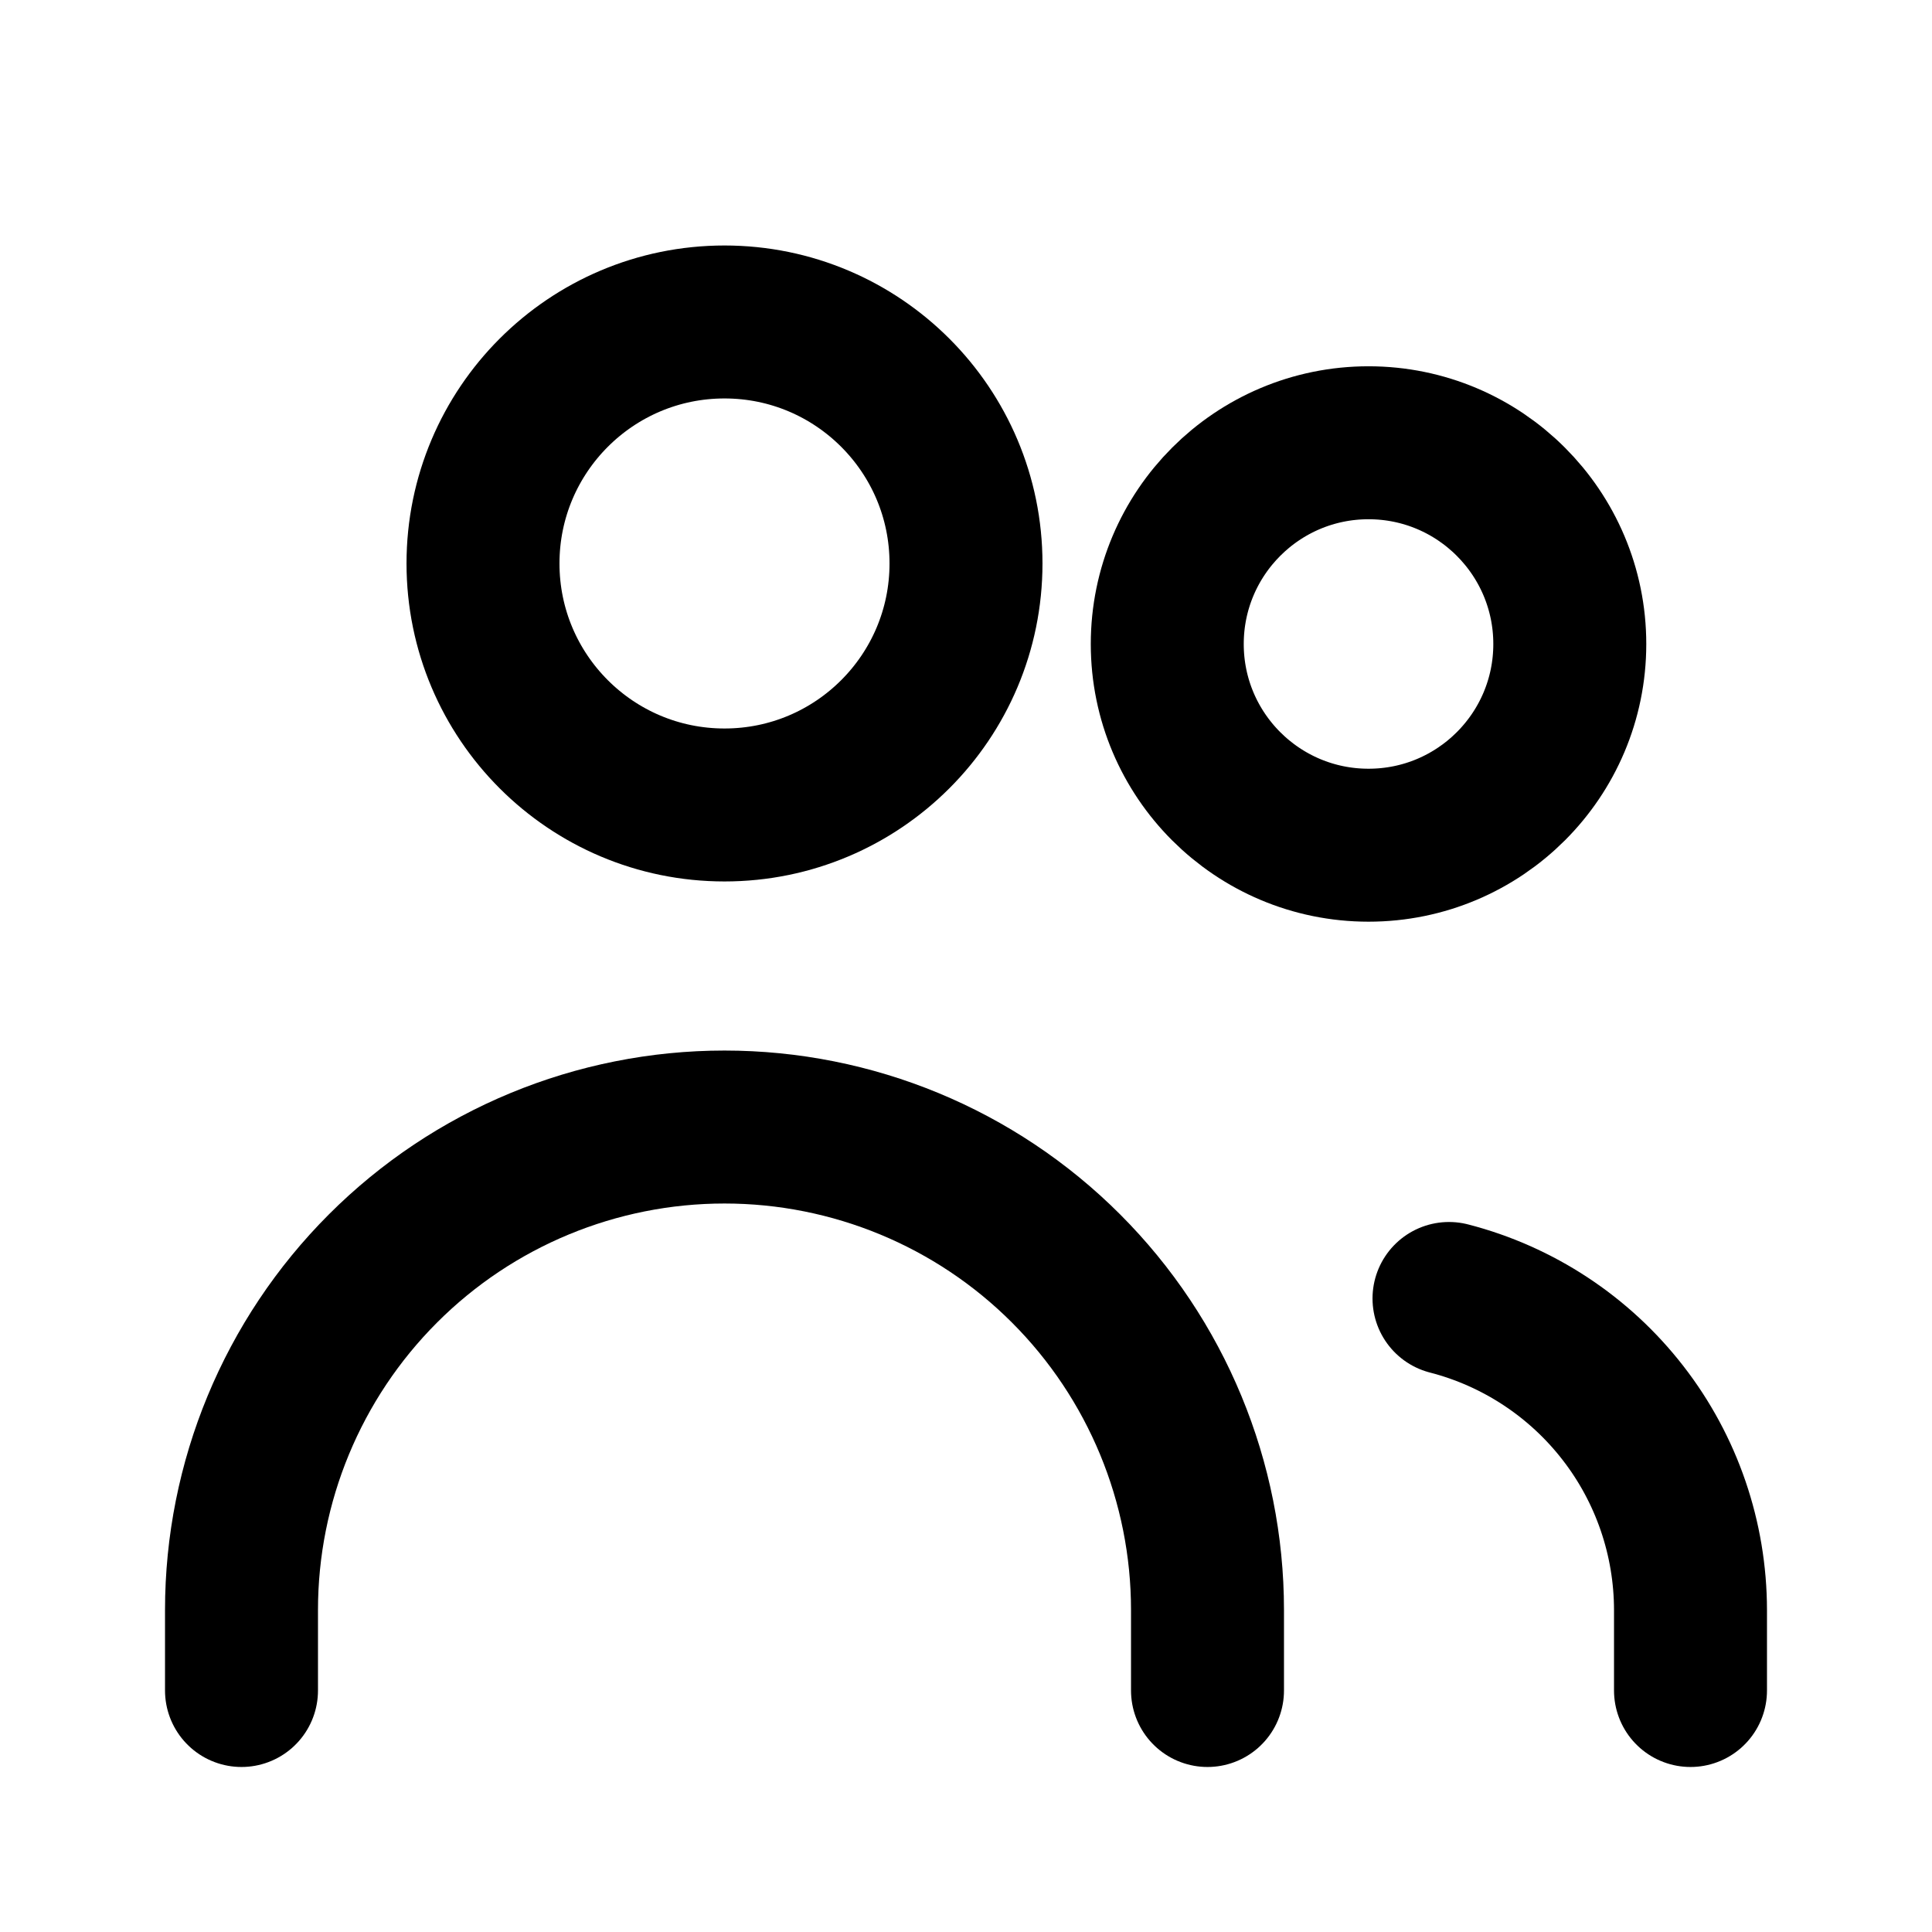
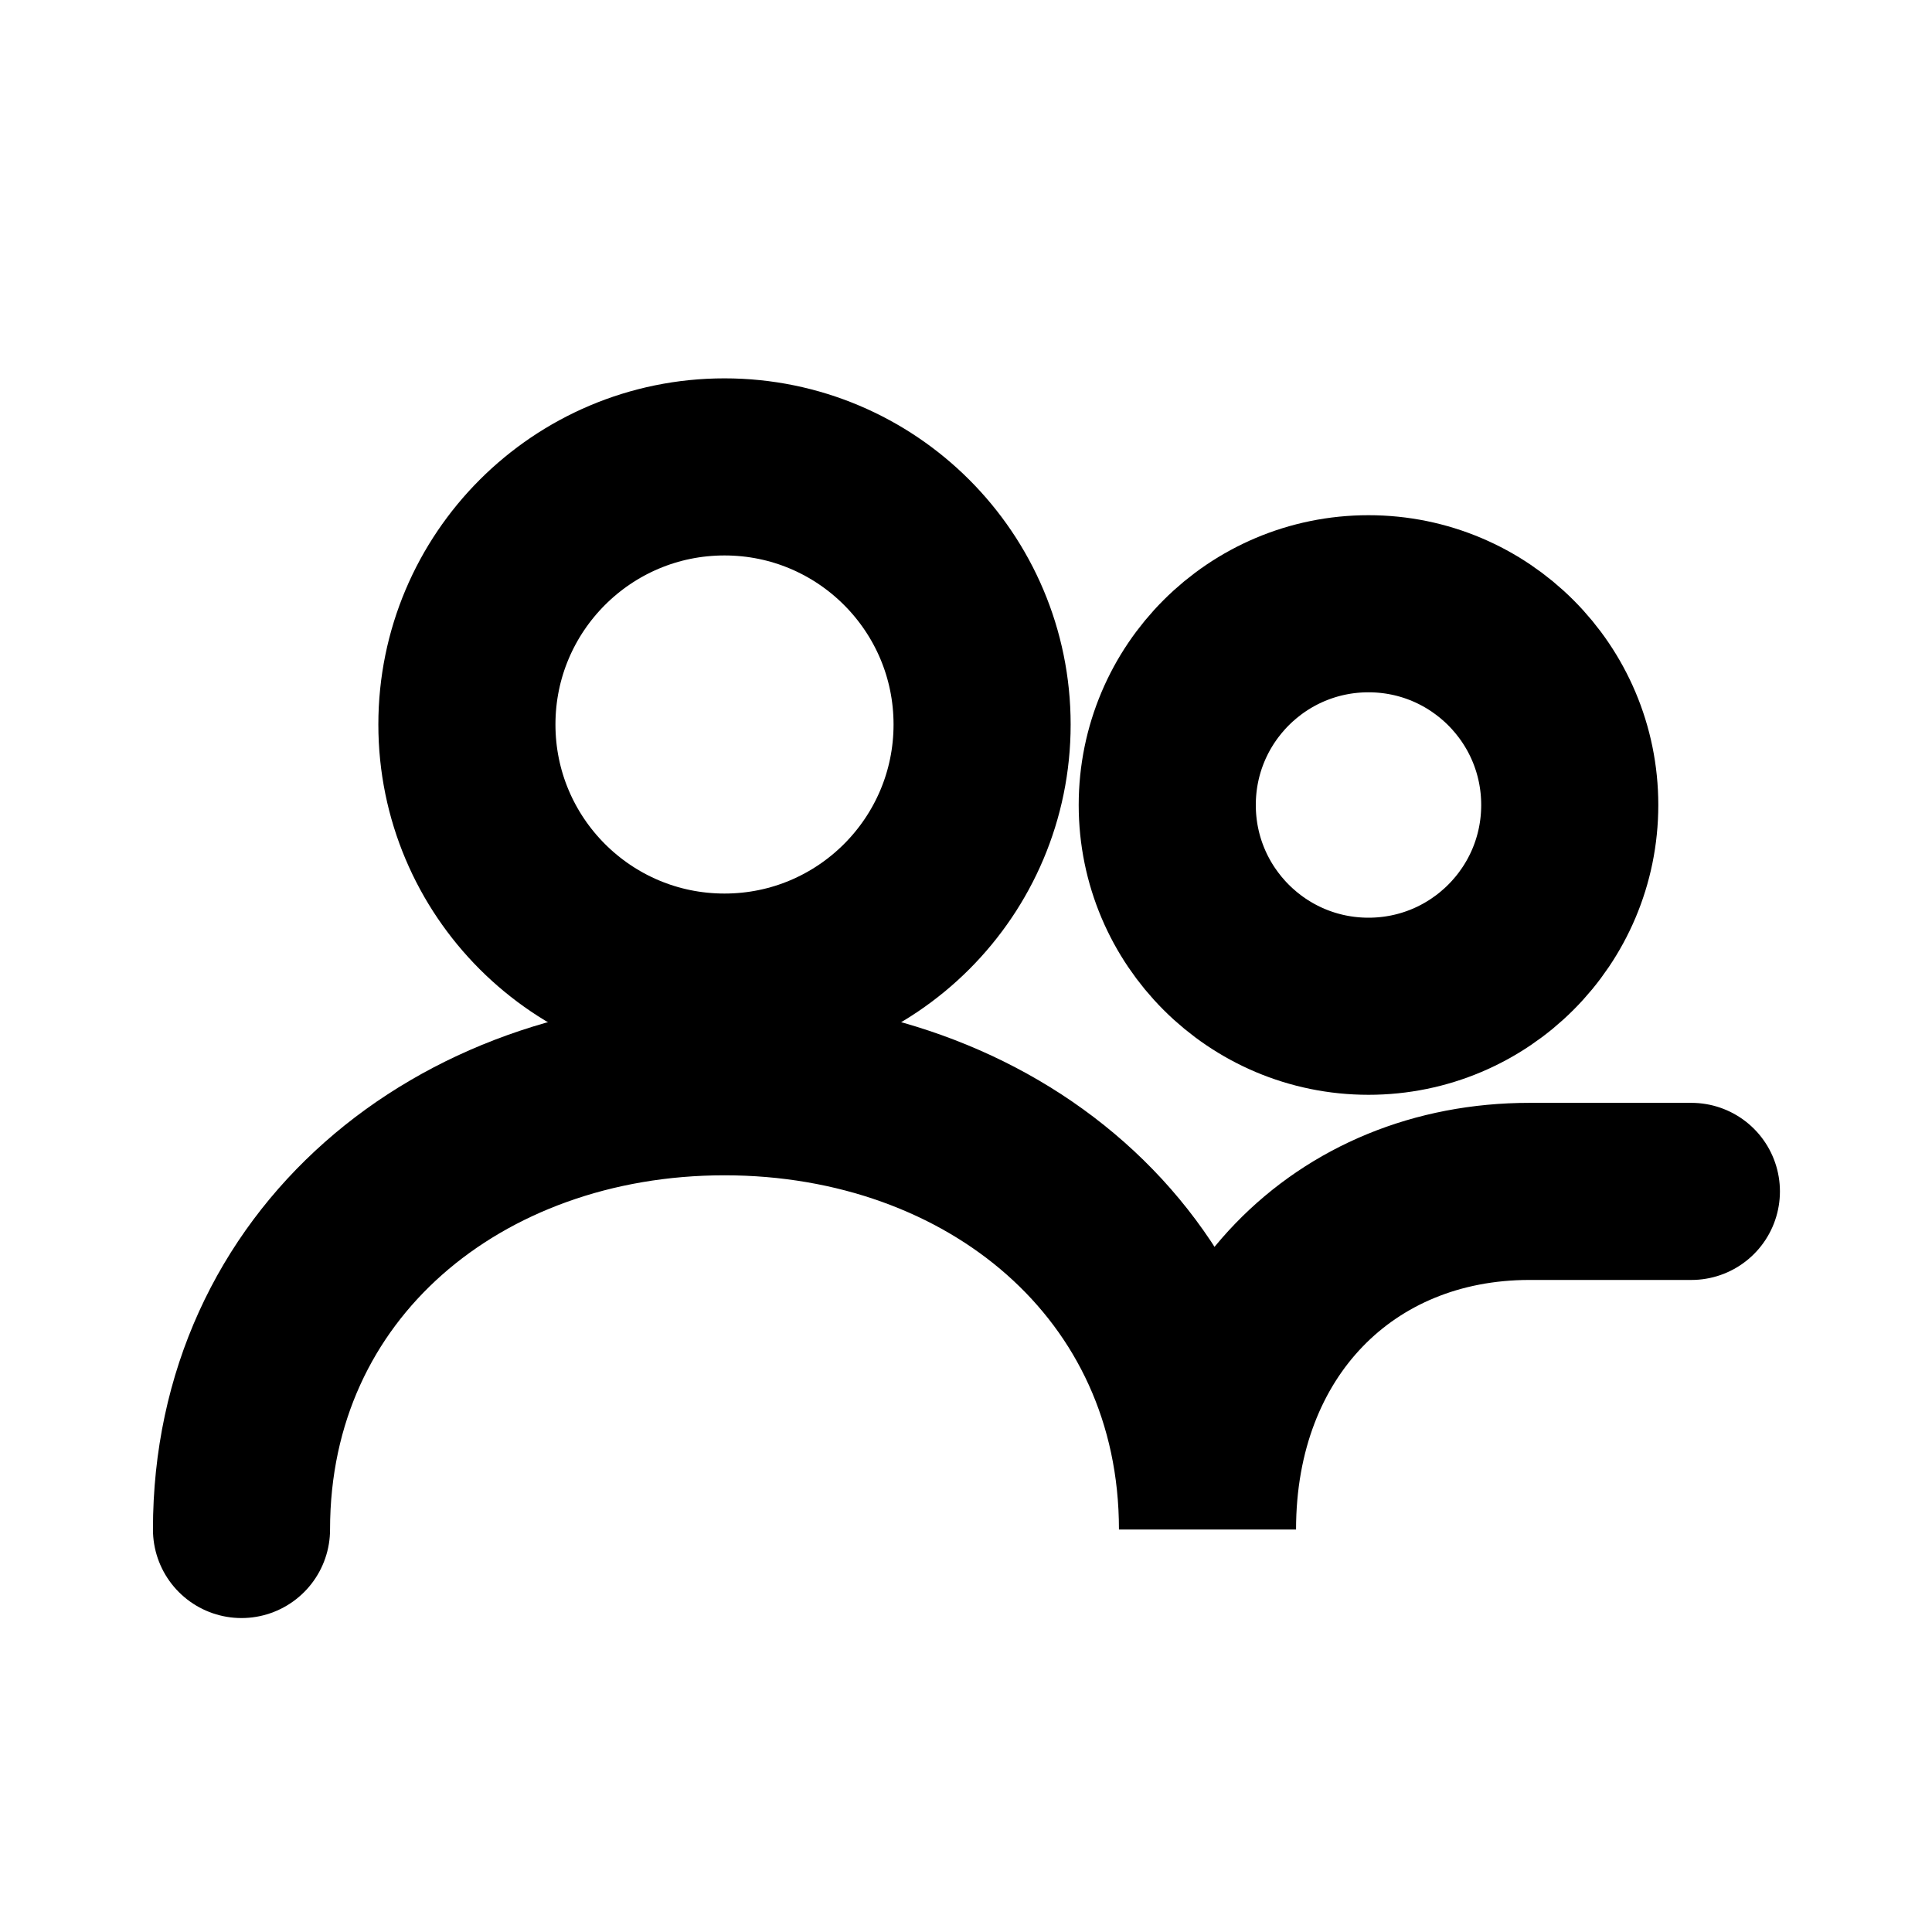
- <svg xmlns="http://www.w3.org/2000/svg" width="23" height="23" viewBox="0 0 23 23" fill="none">
-   <path d="M8.625 9.583C10.213 9.583 11.5 8.296 11.5 6.708C11.5 5.121 10.213 3.833 8.625 3.833C7.037 3.833 5.75 5.121 5.75 6.708C5.75 8.296 7.037 9.583 8.625 9.583Z" stroke="black" stroke-width="1.821" />
-   <path d="M2.875 20.125V19.167C2.875 17.642 3.481 16.179 4.559 15.101C5.637 14.022 7.1 13.417 8.625 13.417C10.15 13.417 11.613 14.022 12.691 15.101C13.769 16.179 14.375 17.642 14.375 19.167V20.125" stroke="black" stroke-width="1.821" stroke-linecap="round" />
-   <path d="M16.292 10.062C17.615 10.062 18.688 8.99 18.688 7.667C18.688 6.344 17.615 5.271 16.292 5.271C14.969 5.271 13.896 6.344 13.896 7.667C13.896 8.99 14.969 10.062 16.292 10.062Z" stroke="black" stroke-width="1.821" />
-   <path d="M20.125 20.125V19.167C20.124 18.317 19.842 17.492 19.321 16.821C18.801 16.15 18.072 15.67 17.25 15.458" stroke="black" stroke-width="1.821" stroke-linecap="round" />
+ <svg xmlns="http://www.w3.org/2000/svg" width="24" height="24" viewBox="0 0 24 24" fill="none">
+   <path d="M9 12.2C10.767 12.2 12.2 10.767 12.2 9C12.2 7.233 10.767 5.8 9 5.8C7.233 5.8 5.8 7.233 5.8 9C5.8 10.767 7.233 12.2 9 12.2Z" stroke="black" stroke-width="2.2" />
+   <path d="M17 12.5C18.381 12.5 19.5 11.381 19.5 10C19.5 8.619 18.381 7.5 17 7.5C15.619 7.5 14.5 8.619 14.5 10C14.5 11.381 15.619 12.5 17 12.5Z" stroke="black" stroke-width="2.2" />
+   <path d="M3 19C3 15.7 5.7 13.5 9 13.5C12.3 13.5 15 15.7 15 19C15 16.5 16.7 14.8 19 14.8C21.3 14.8 21 14.8 21 14.8" stroke="black" stroke-width="2.2" stroke-linecap="round" />
</svg>
